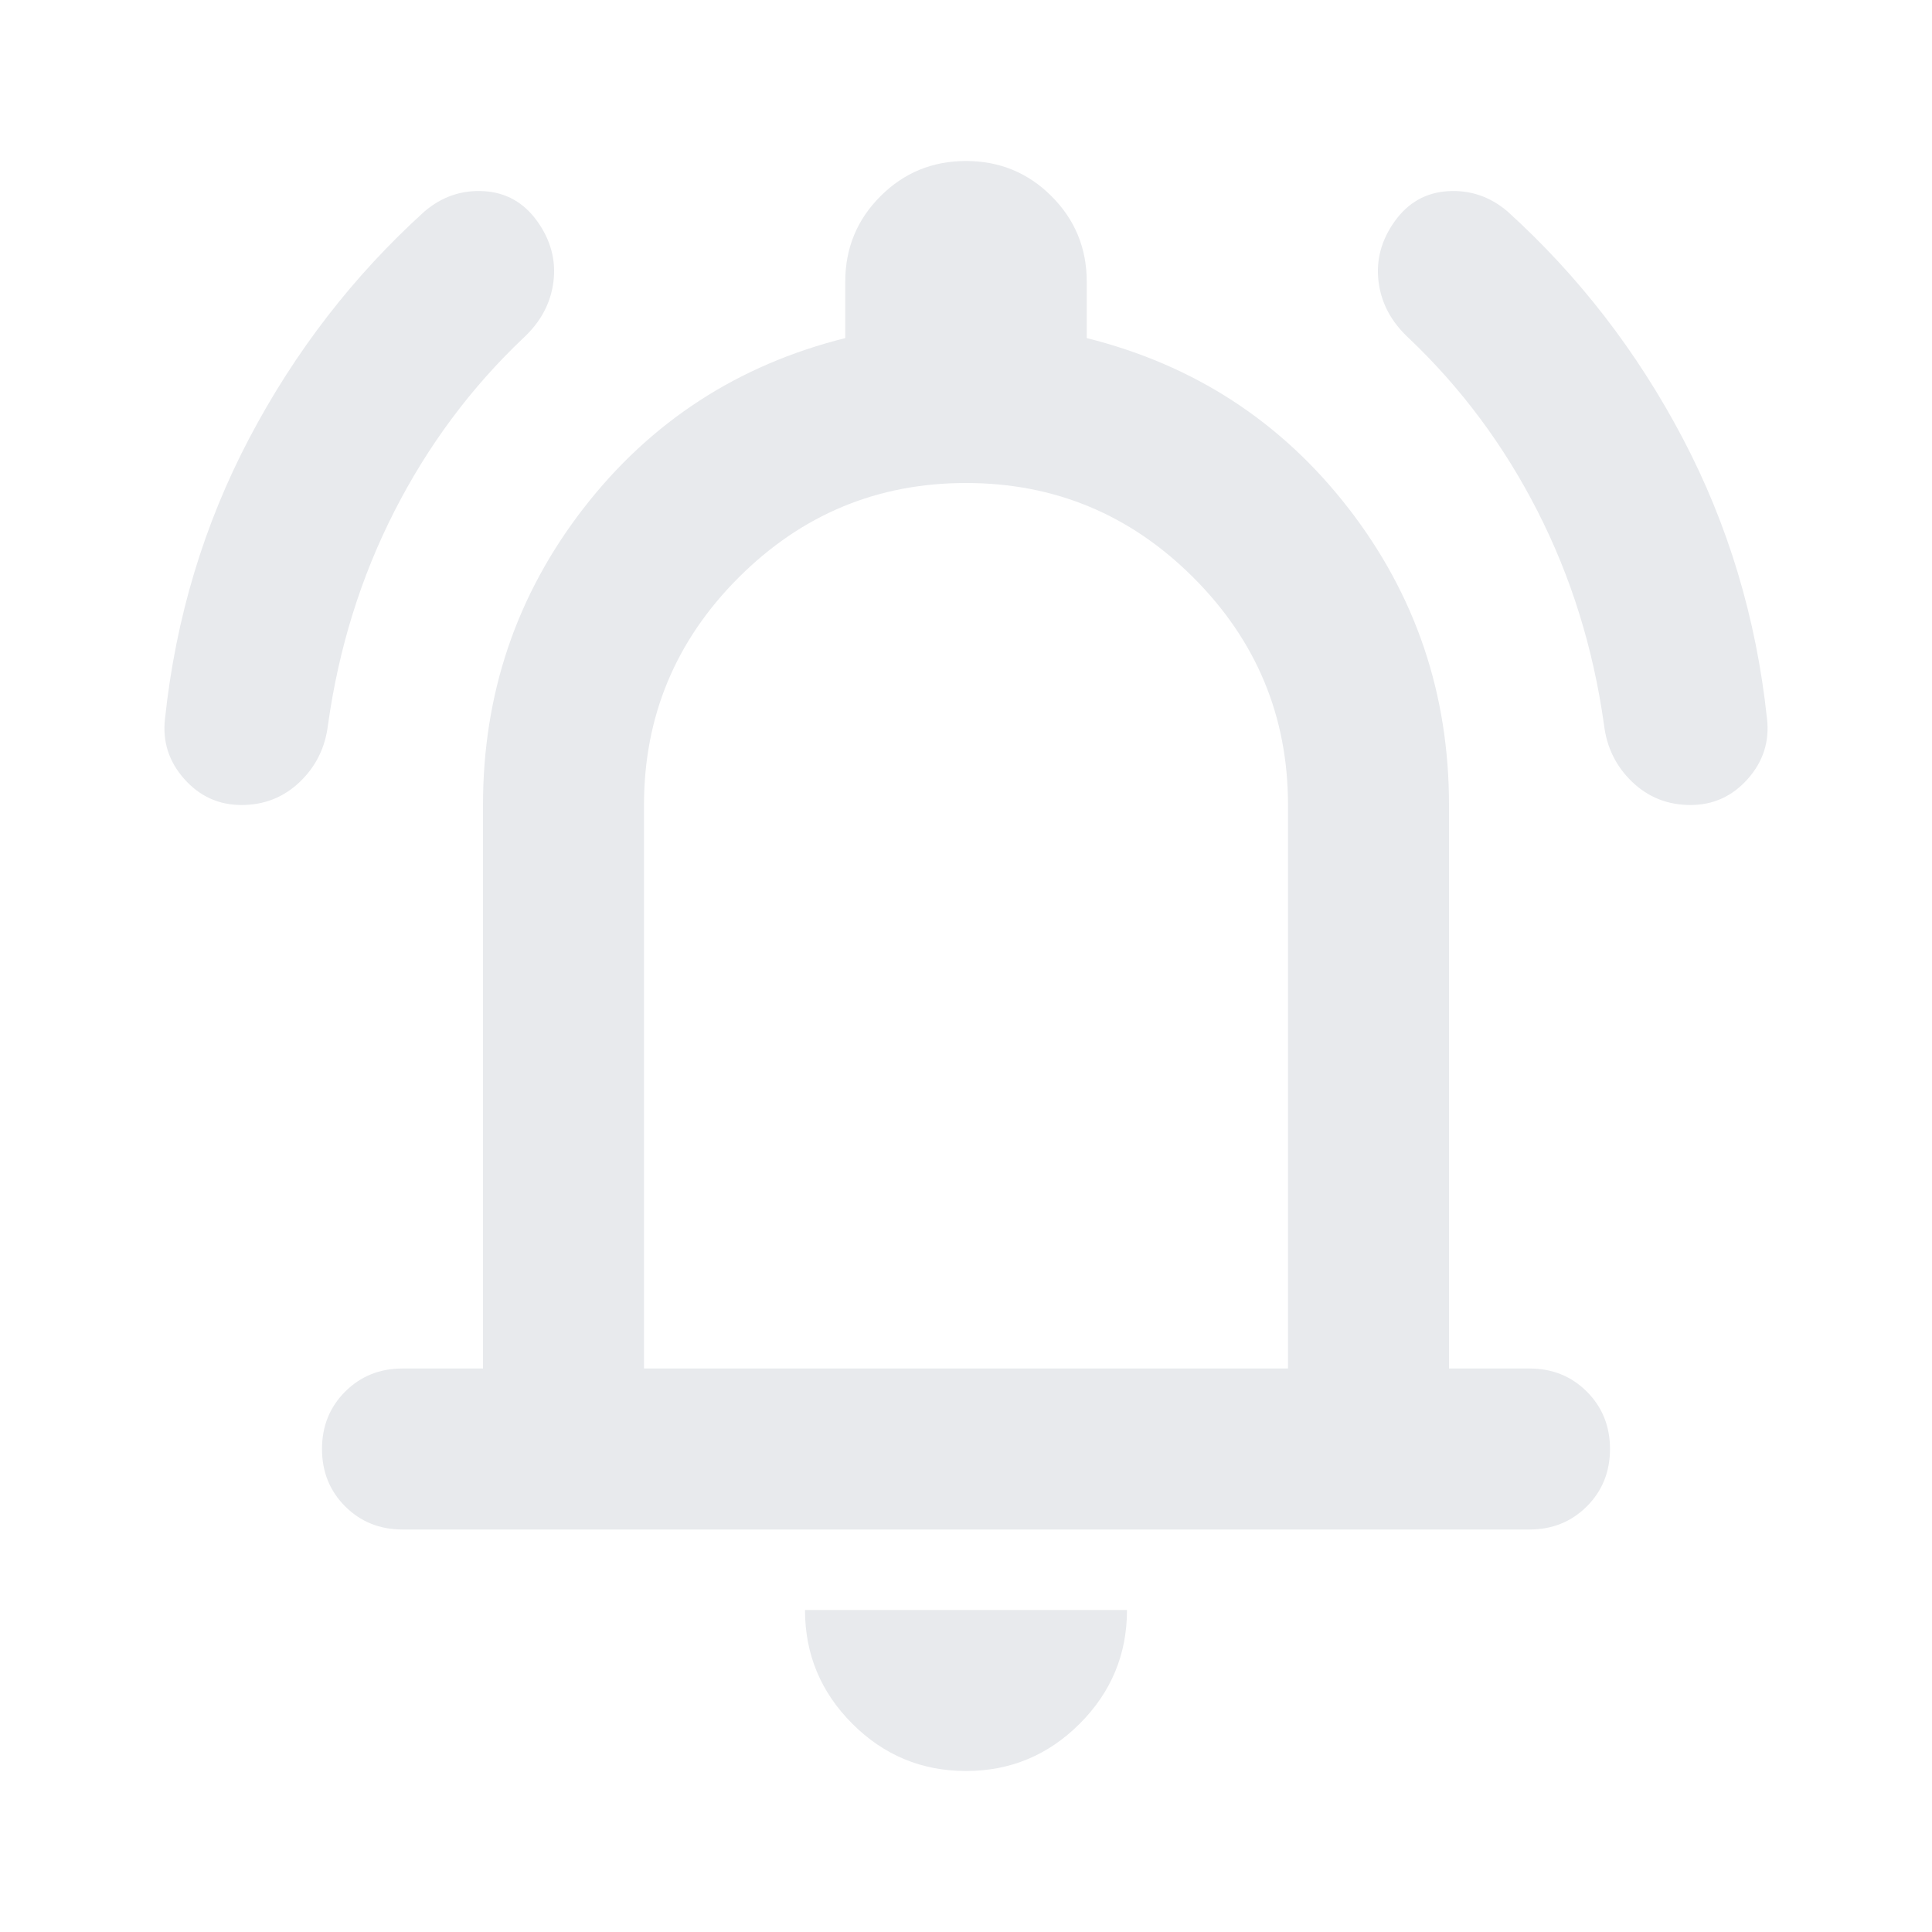
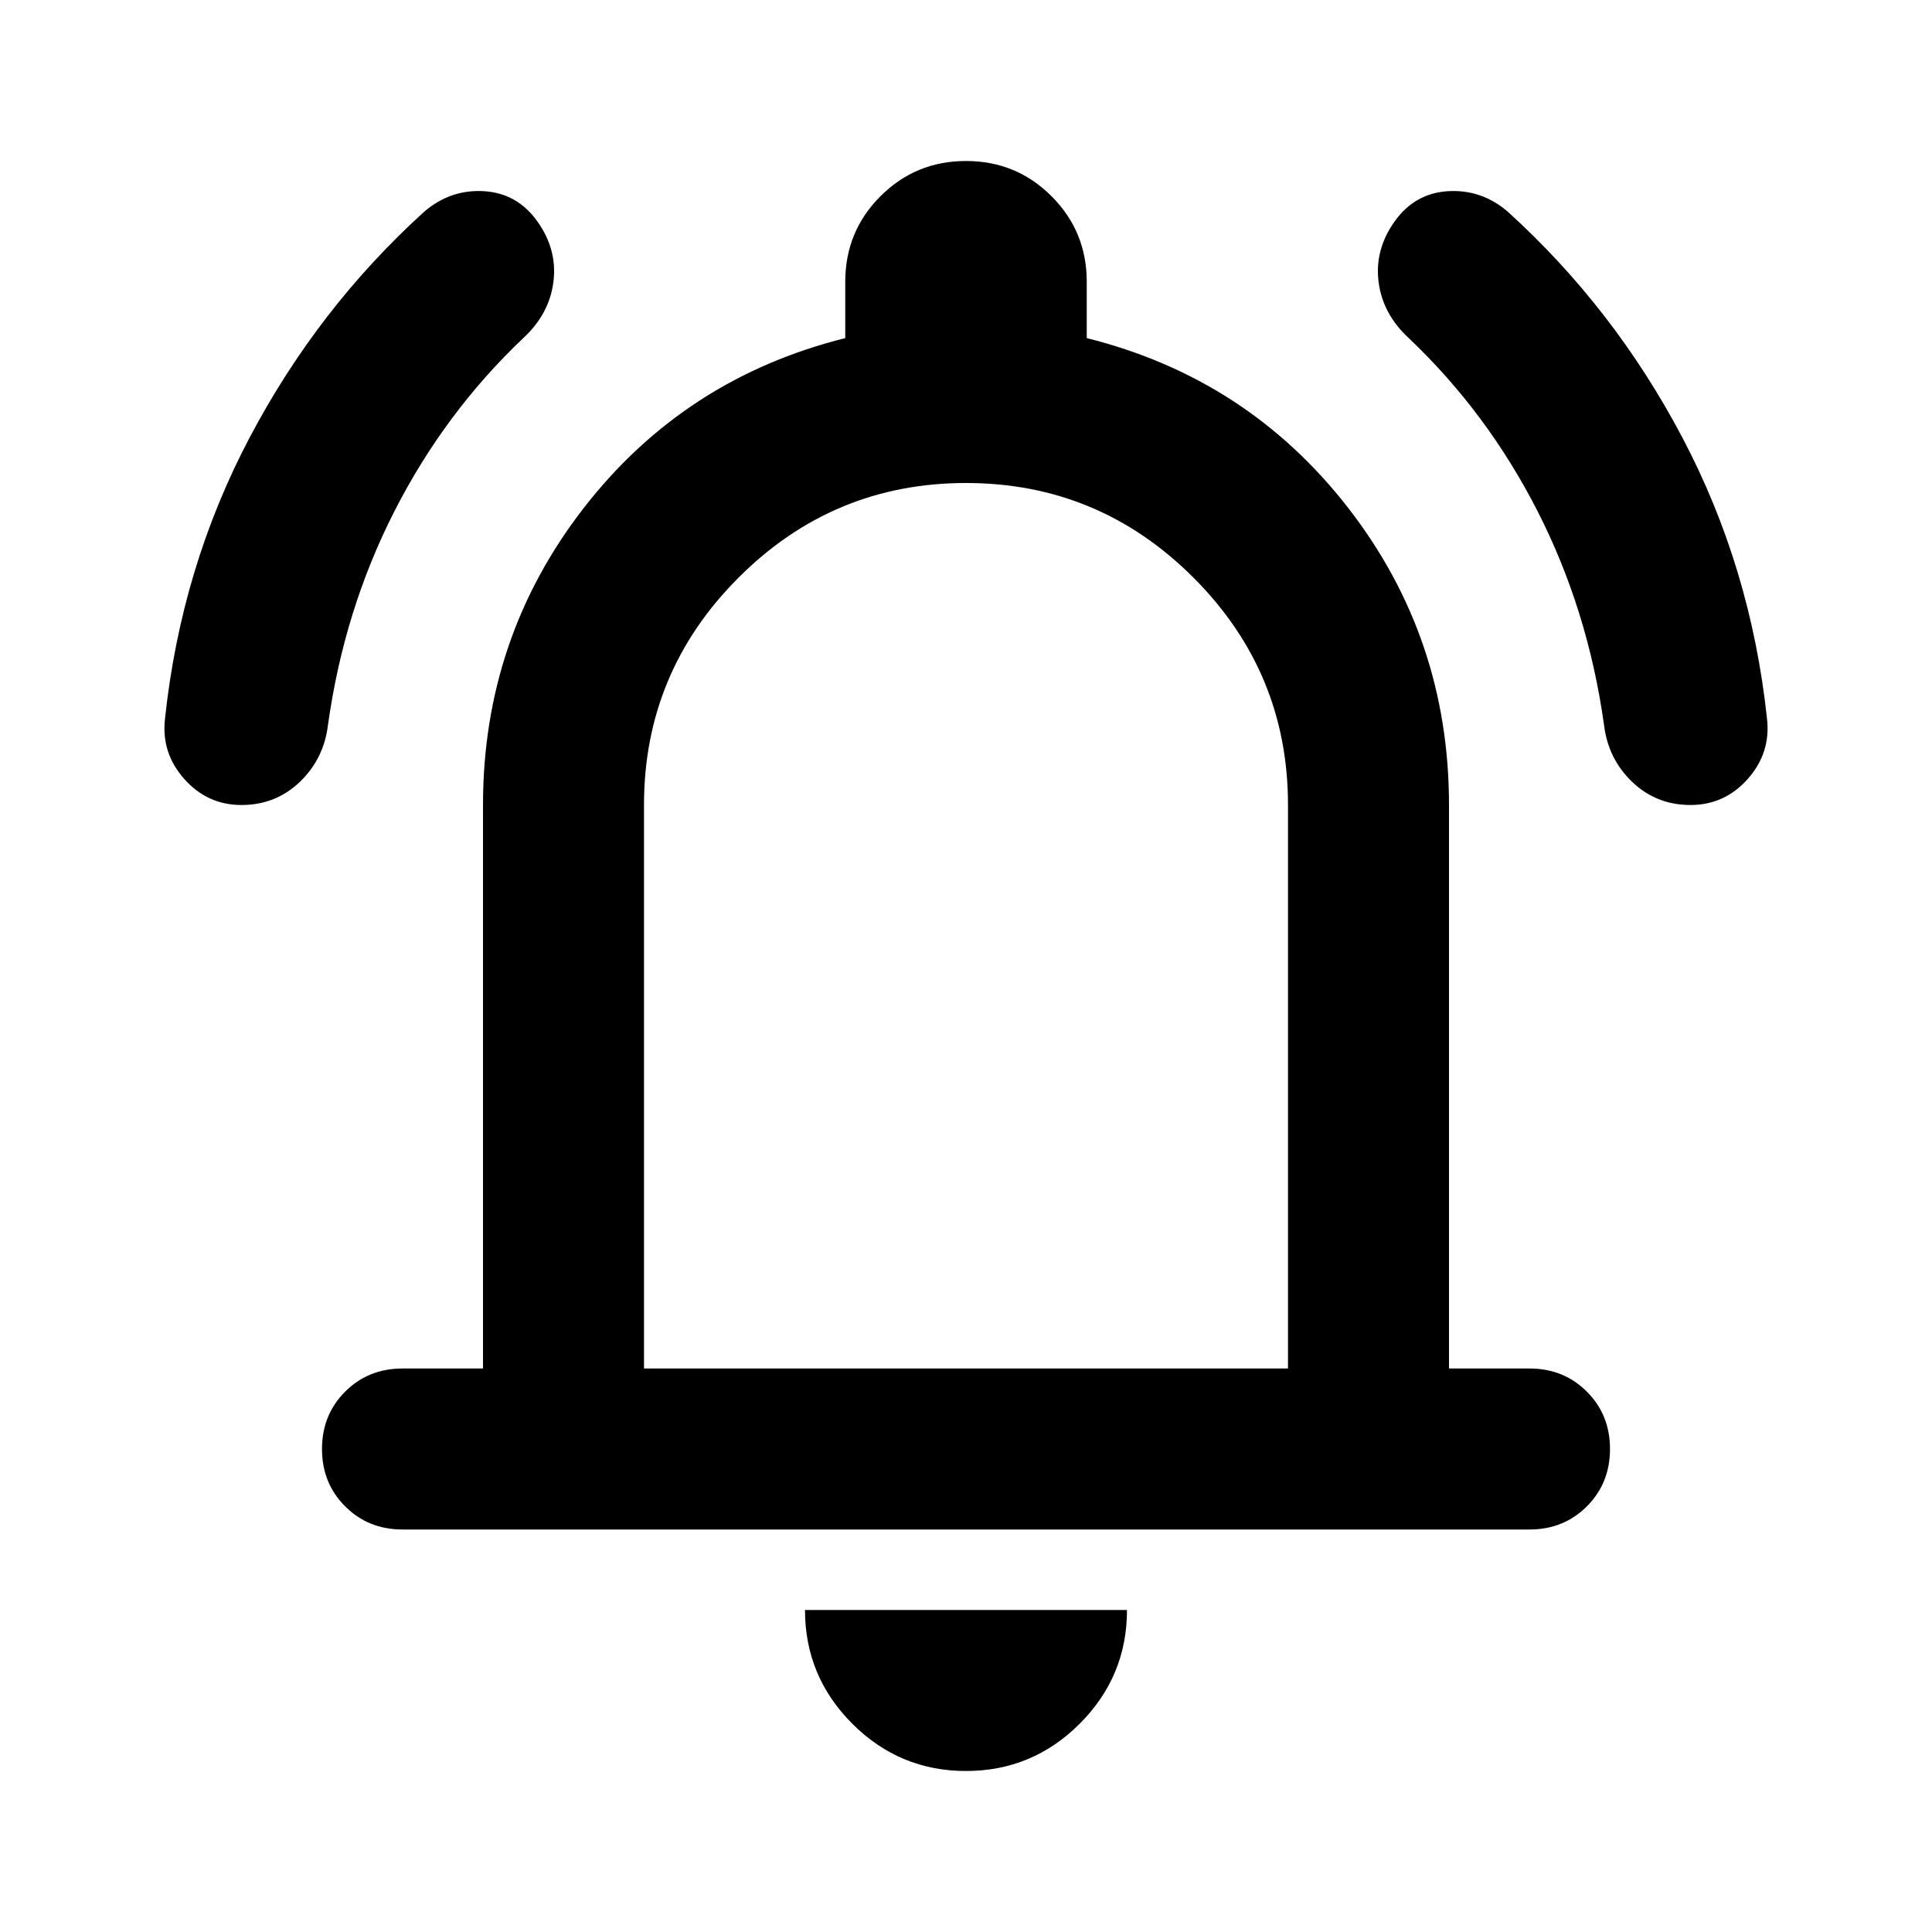
- <svg xmlns="http://www.w3.org/2000/svg" height="24px" viewBox="0 -960 960 960" width="24px" fill="#e8eaed">
+ <svg xmlns="http://www.w3.org/2000/svg" height="24px" viewBox="0 -960 960 960" width="24px" fill="##020617">
  <path d="M200-200q-17 0-28.5-11.5T160-240q0-17 11.5-28.5T200-280h40v-280q0-83 50-147.5T420-792v-28q0-25 17.5-42.5T480-880q25 0 42.5 17.5T540-820v28q80 20 130 84.5T720-560v280h40q17 0 28.5 11.5T800-240q0 17-11.5 28.5T760-200H200Zm280-300Zm0 420q-33 0-56.5-23.5T400-160h160q0 33-23.5 56.5T480-80ZM320-280h320v-280q0-66-47-113t-113-47q-66 0-113 47t-47 113v280ZM120-560q-17 0-28.5-13T82-603q8-75 42-139.5T211-855q13-11 29.5-10t26.5 15q10 14 8 30t-15 28q-39 37-64 86t-33 106q-2 17-14 28.5T120-560Zm720 0q-17 0-29-11.5T797-600q-8-57-33-106t-64-86q-13-12-15-28t8-30q10-14 26.5-15t29.5 10q53 48 87 112.5T878-603q2 17-9.5 30T840-560Z" />
</svg>
